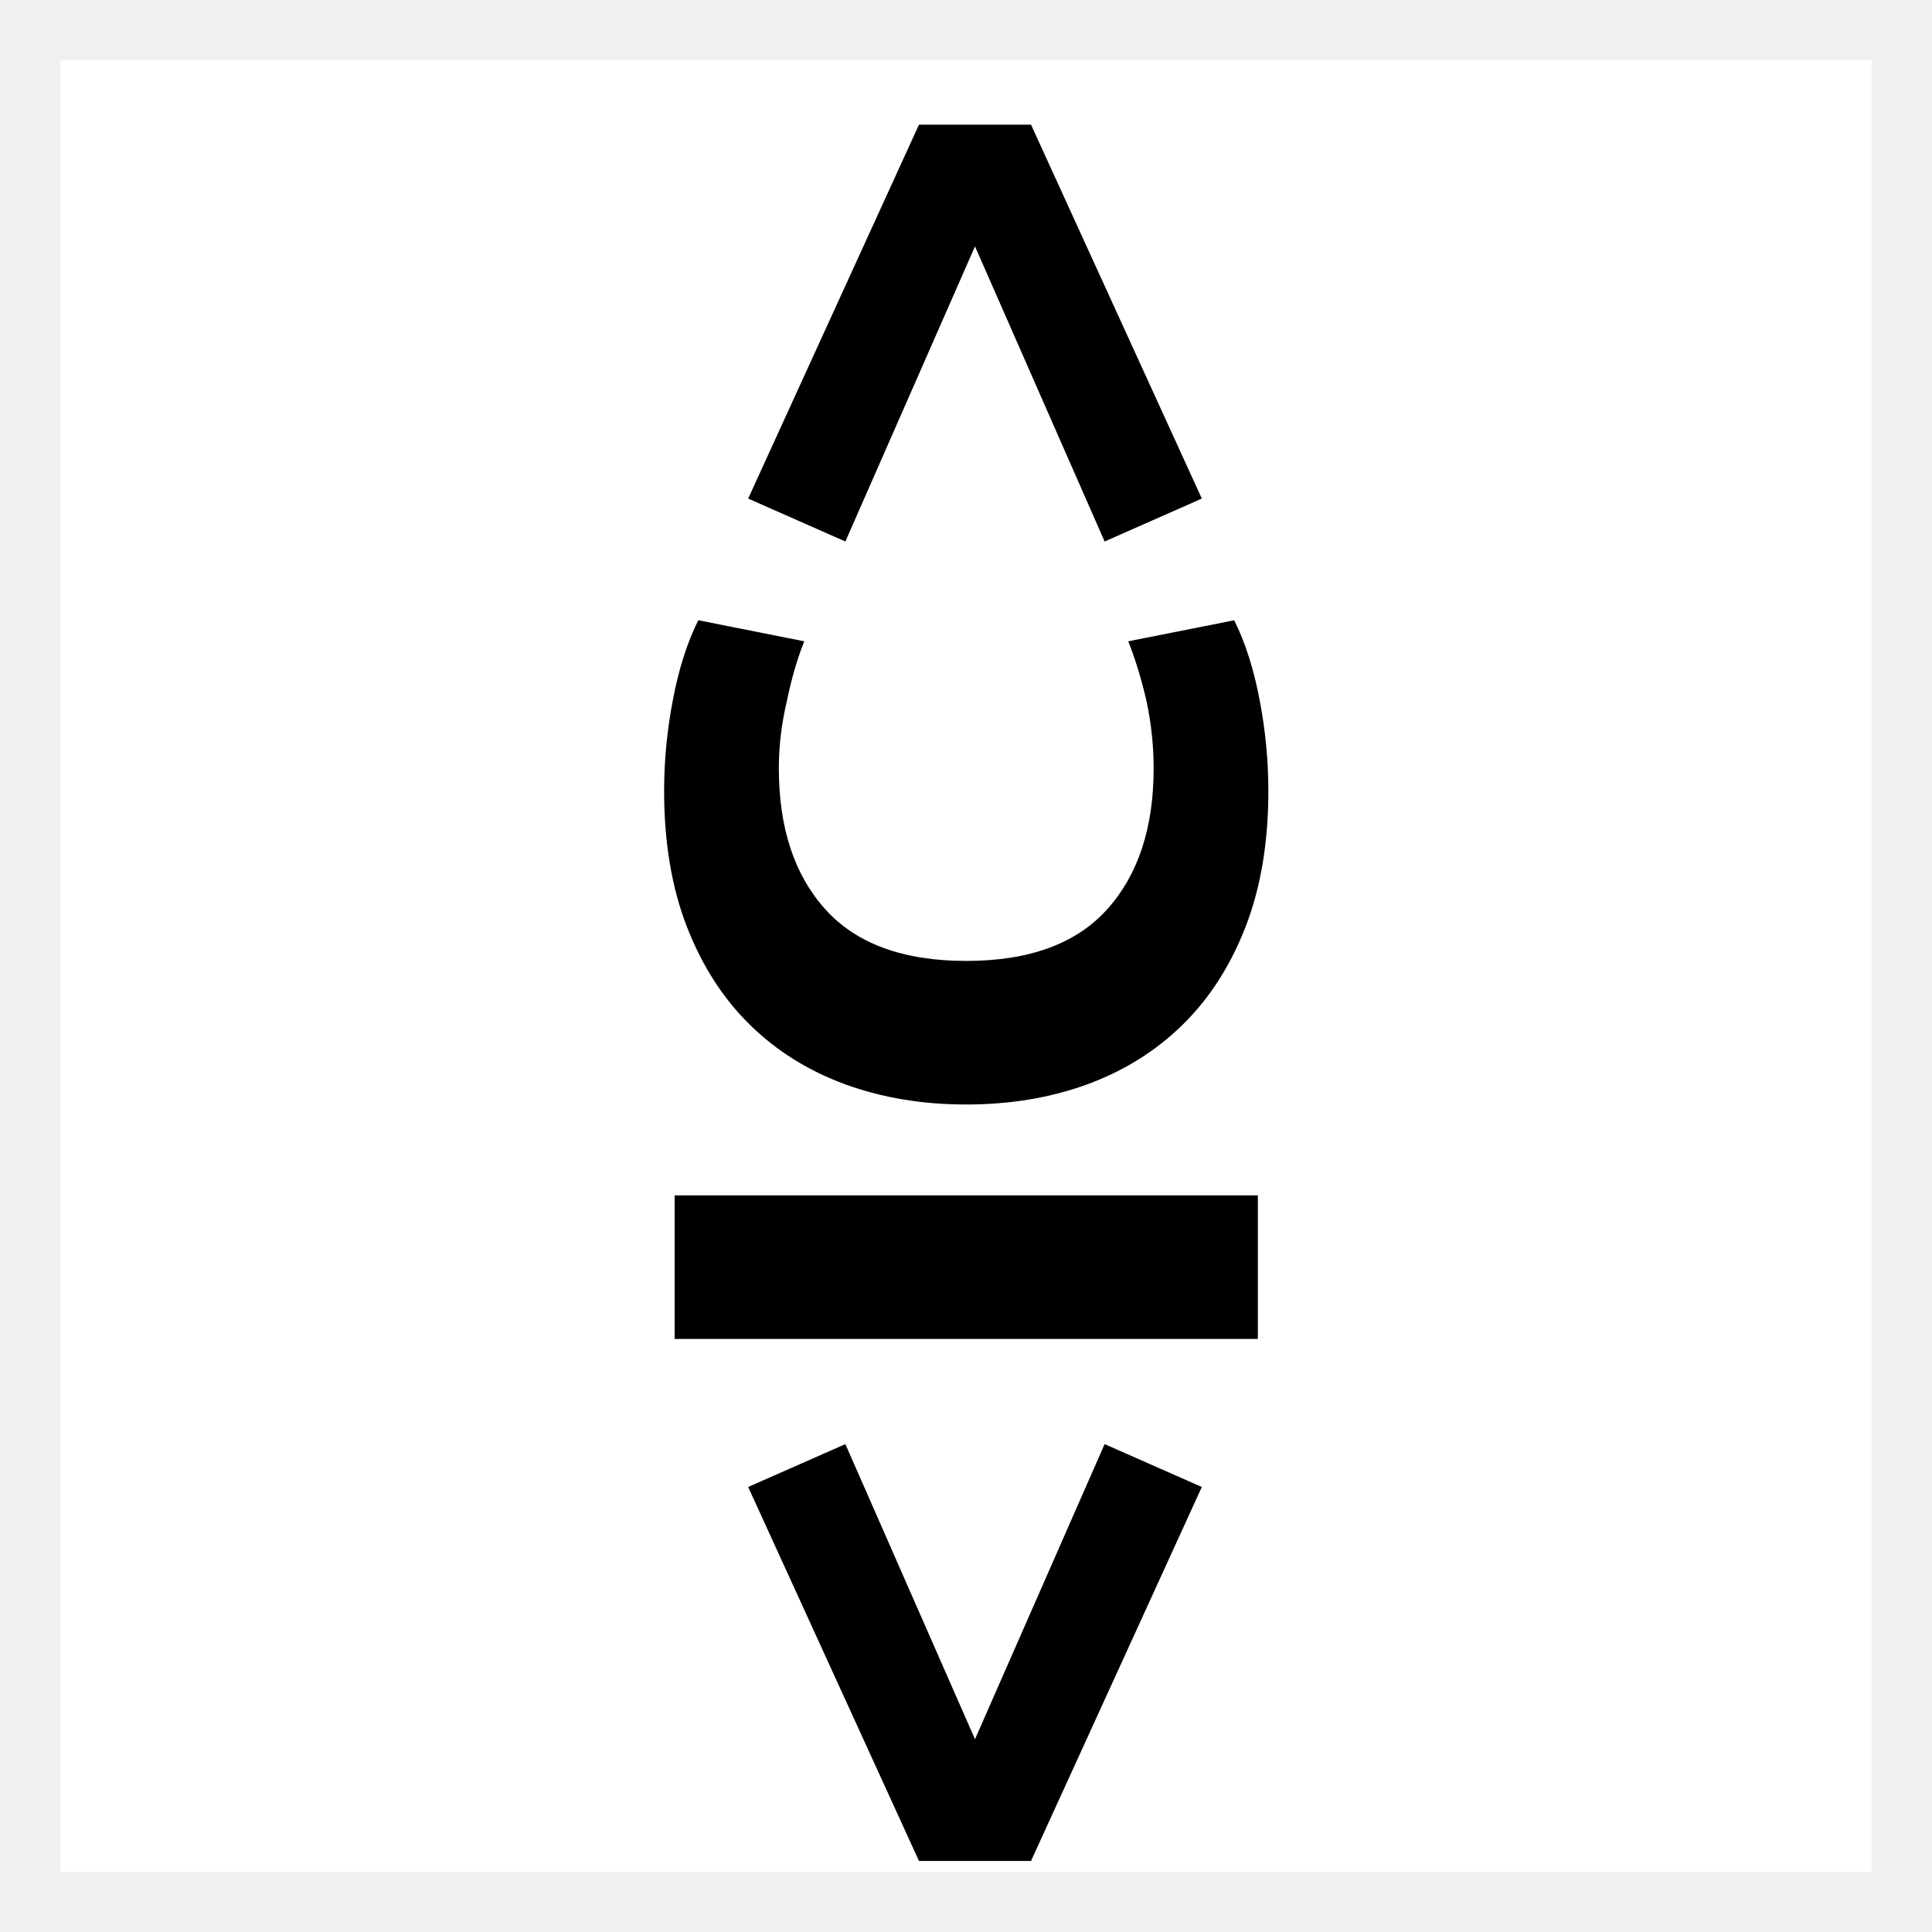
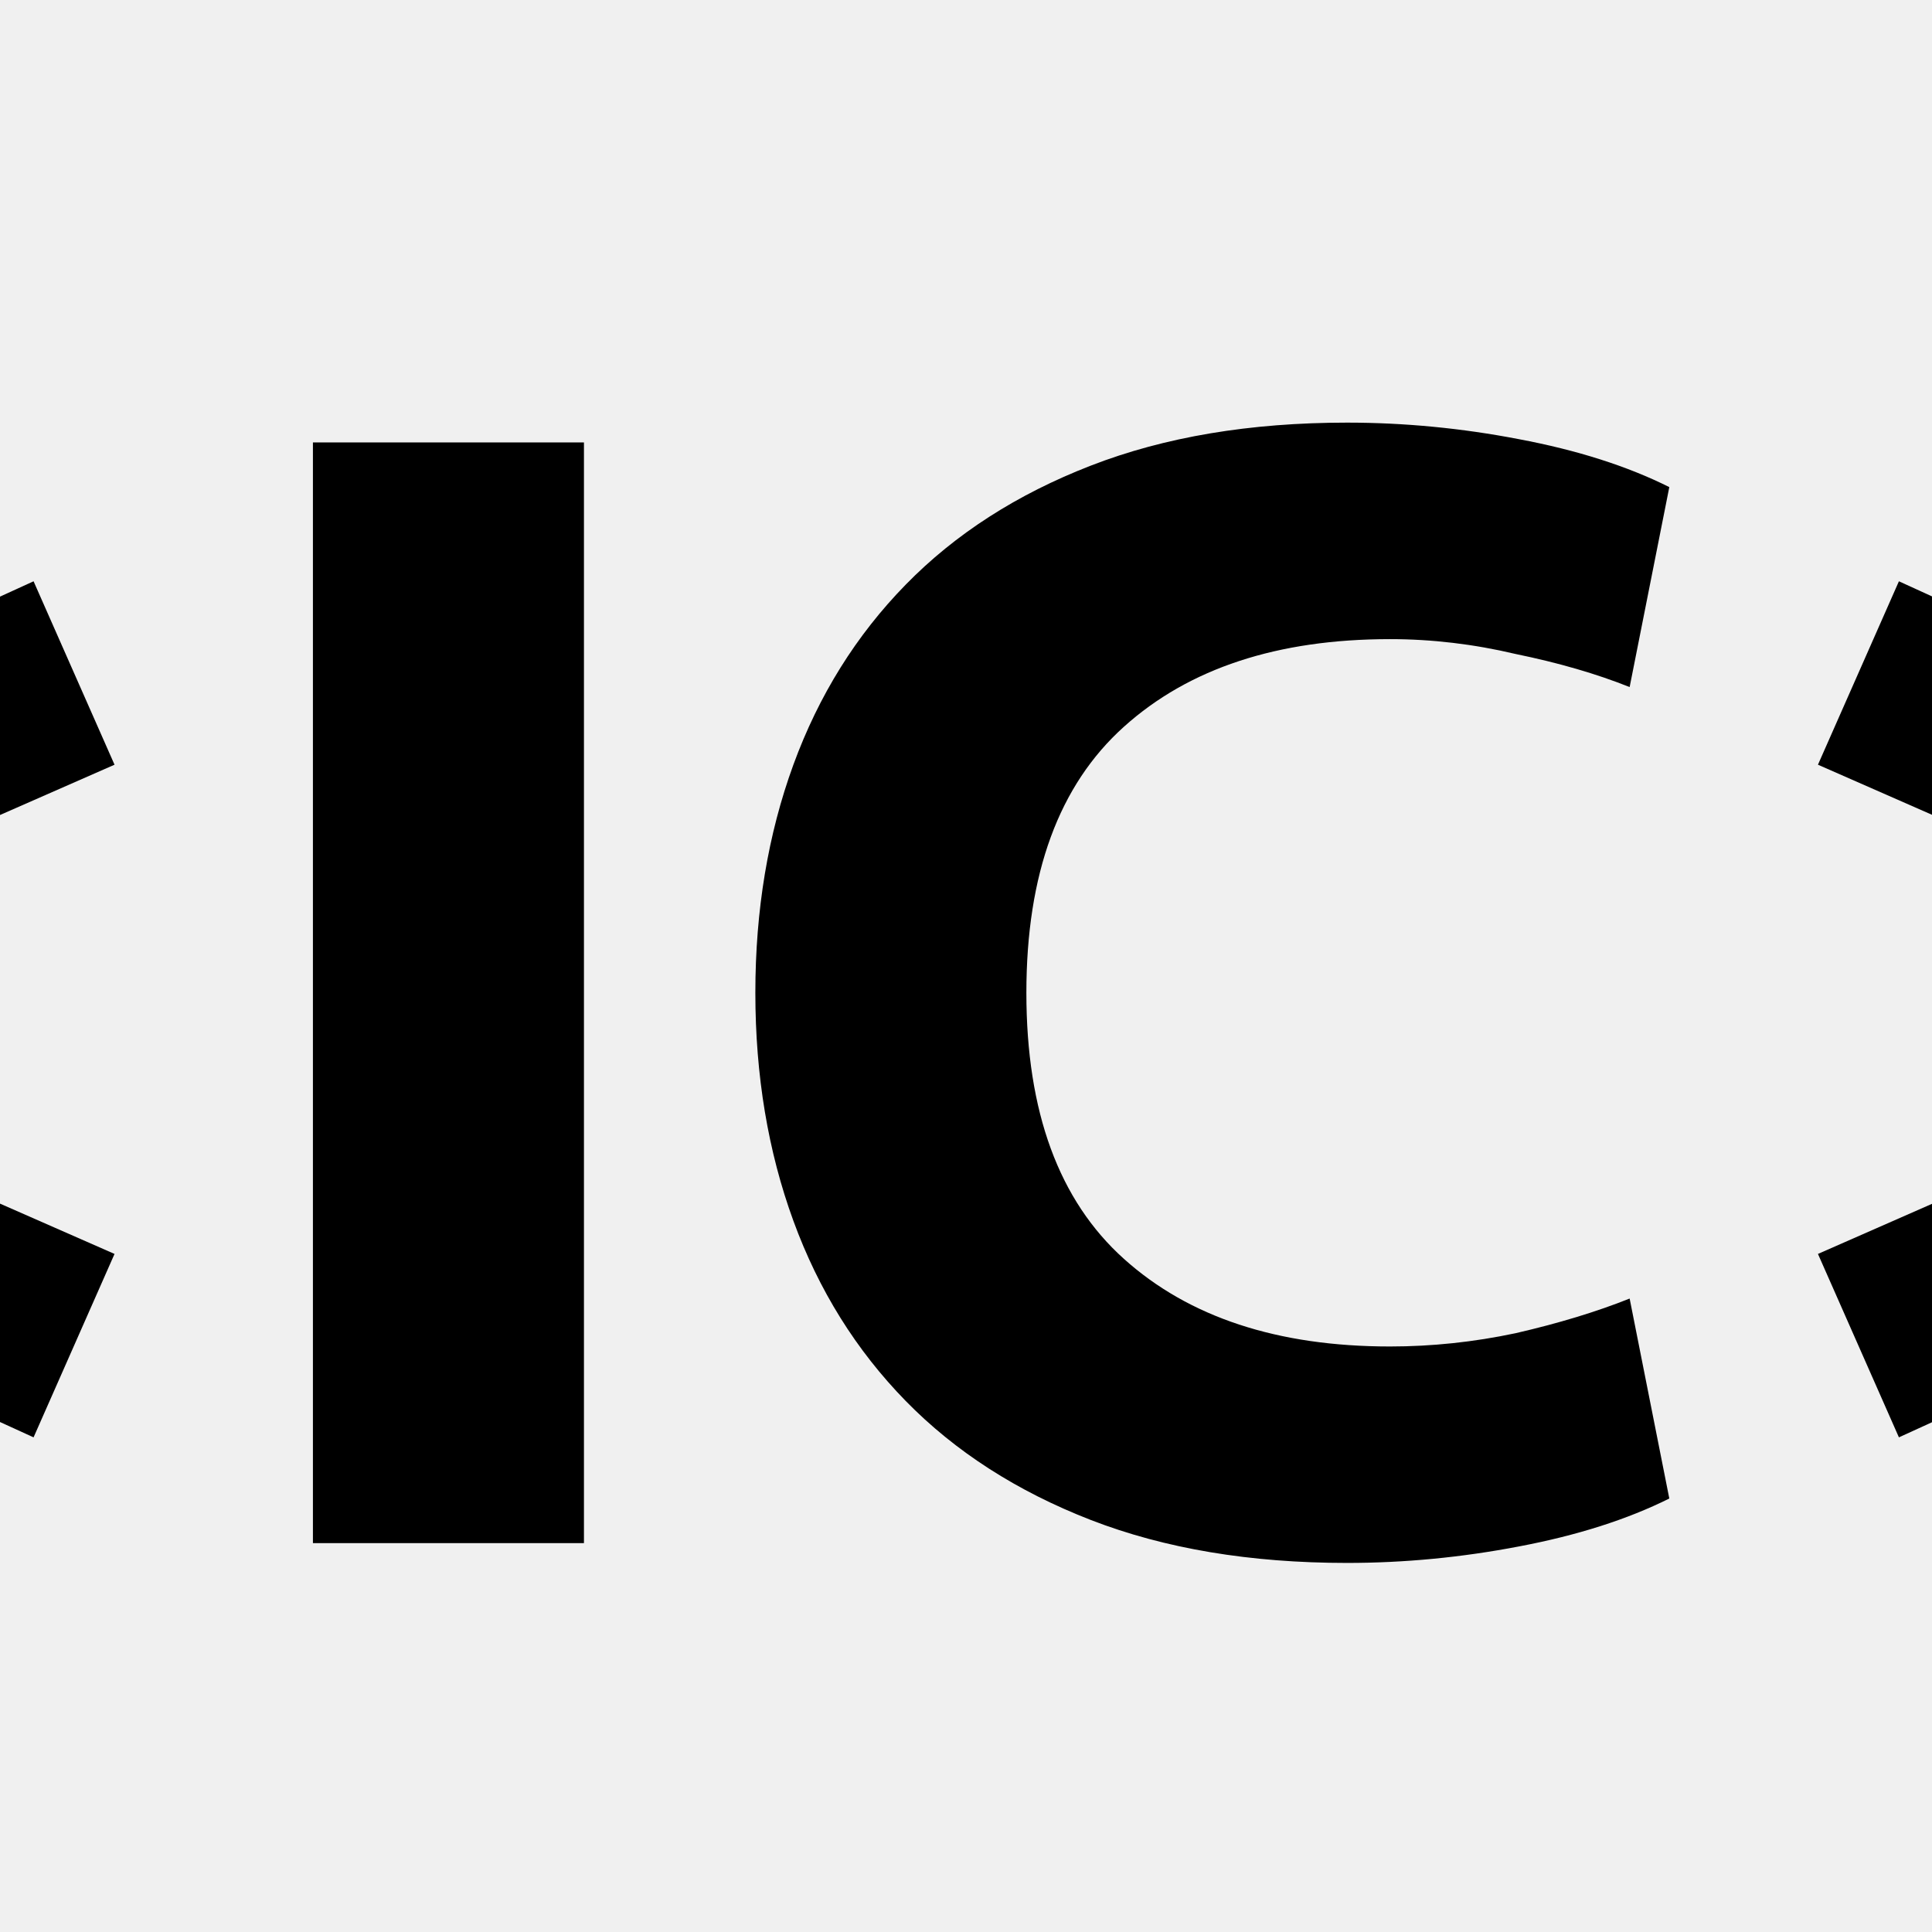
<svg xmlns="http://www.w3.org/2000/svg" width="32" height="32" viewBox="0 0 32 32" fill="none">
-   <rect x="1" y="1" width="30" height="30" fill="white" />
-   <path d="M15.221 2.065L17.077 2.065L19.906 8.258L18.296 8.969L16.149 4.081L14.002 8.969L12.392 8.258L15.221 2.065Z" fill="black" />
-   <path d="M11 13.102C11 12.599 11.048 12.096 11.145 11.593C11.242 11.081 11.382 10.641 11.566 10.273L13.321 10.622C13.205 10.912 13.108 11.245 13.031 11.622C12.944 11.99 12.9 12.357 12.9 12.725C12.9 13.711 13.156 14.489 13.669 15.06C14.181 15.63 14.96 15.916 16.004 15.916C17.048 15.916 17.827 15.63 18.339 15.06C18.852 14.489 19.108 13.711 19.108 12.725C19.108 12.357 19.069 11.99 18.992 11.622C18.905 11.245 18.803 10.912 18.687 10.622L20.442 10.274C20.626 10.641 20.766 11.081 20.863 11.593C20.96 12.096 21.008 12.599 21.008 13.102C21.008 13.953 20.882 14.702 20.631 15.35C20.38 15.998 20.031 16.539 19.587 16.974C19.142 17.41 18.615 17.738 18.006 17.961C17.396 18.183 16.729 18.294 16.004 18.294C15.279 18.294 14.612 18.183 14.002 17.961C13.393 17.738 12.866 17.41 12.421 16.974C11.977 16.539 11.629 15.998 11.377 15.35C11.126 14.702 11 13.953 11 13.102Z" fill="black" />
-   <path d="M20.834 19.799L20.834 22.177L11.174 22.177L11.174 19.799L20.834 19.799Z" fill="black" />
-   <path d="M12.392 24.629L14.002 23.919L16.149 28.807L18.296 23.919L19.906 24.629L17.077 30.823L15.221 30.823L12.392 24.629Z" fill="black" />
+   <g clip-path="url(#clip0_1_2)">
+     <path d="M43.141 14.966L43.141 18.469L31.452 23.807L30.111 20.769L39.336 16.717L30.111 12.666L31.452 9.628L43.141 14.966Z" fill="black" />
+     <path d="M22.311 7C23.26 7 24.209 7.091 25.158 7.274C26.125 7.456 26.955 7.721 27.649 8.068L26.992 11.38C26.444 11.161 25.815 10.978 25.103 10.832C24.41 10.668 23.716 10.586 23.023 10.586C21.161 10.586 19.692 11.069 18.616 12.037C17.539 13.004 17 14.473 17 16.444C17 18.415 17.539 19.884 18.616 20.851C19.692 21.818 21.161 22.302 23.023 22.302C23.716 22.302 24.41 22.229 25.103 22.082C25.815 21.918 26.444 21.727 26.992 21.508L27.649 24.82C26.955 25.166 26.125 25.431 25.158 25.614C24.209 25.796 23.26 25.887 22.311 25.887C20.705 25.887 19.291 25.65 18.068 25.176C16.845 24.701 15.823 24.044 15.002 23.205C14.181 22.365 13.561 21.371 13.141 20.221C12.721 19.072 12.511 17.812 12.511 16.444C12.511 15.075 12.721 13.816 13.141 12.666C13.561 11.517 14.181 10.522 15.002 9.683C15.823 8.843 16.845 8.186 18.068 7.712C19.291 7.237 20.705 7 22.311 7Z" fill="black" />
+     <path d="M9.672 25.559L5.183 25.559L5.183 7.328L9.672 7.328L9.672 25.559Z" fill="black" />
+     <path d="M0.556 9.628L1.897 12.666L-7.328 16.717L1.897 20.769L0.556 23.807L-11.133 18.469L-11.133 14.966L0.556 9.628Z" fill="black" />
+   </g>
+   <defs>
+     <clipPath id="clip0_1_2">
+       <rect width="32" height="32" fill="white" />
+     </clipPath>
+   </defs>
</svg>
